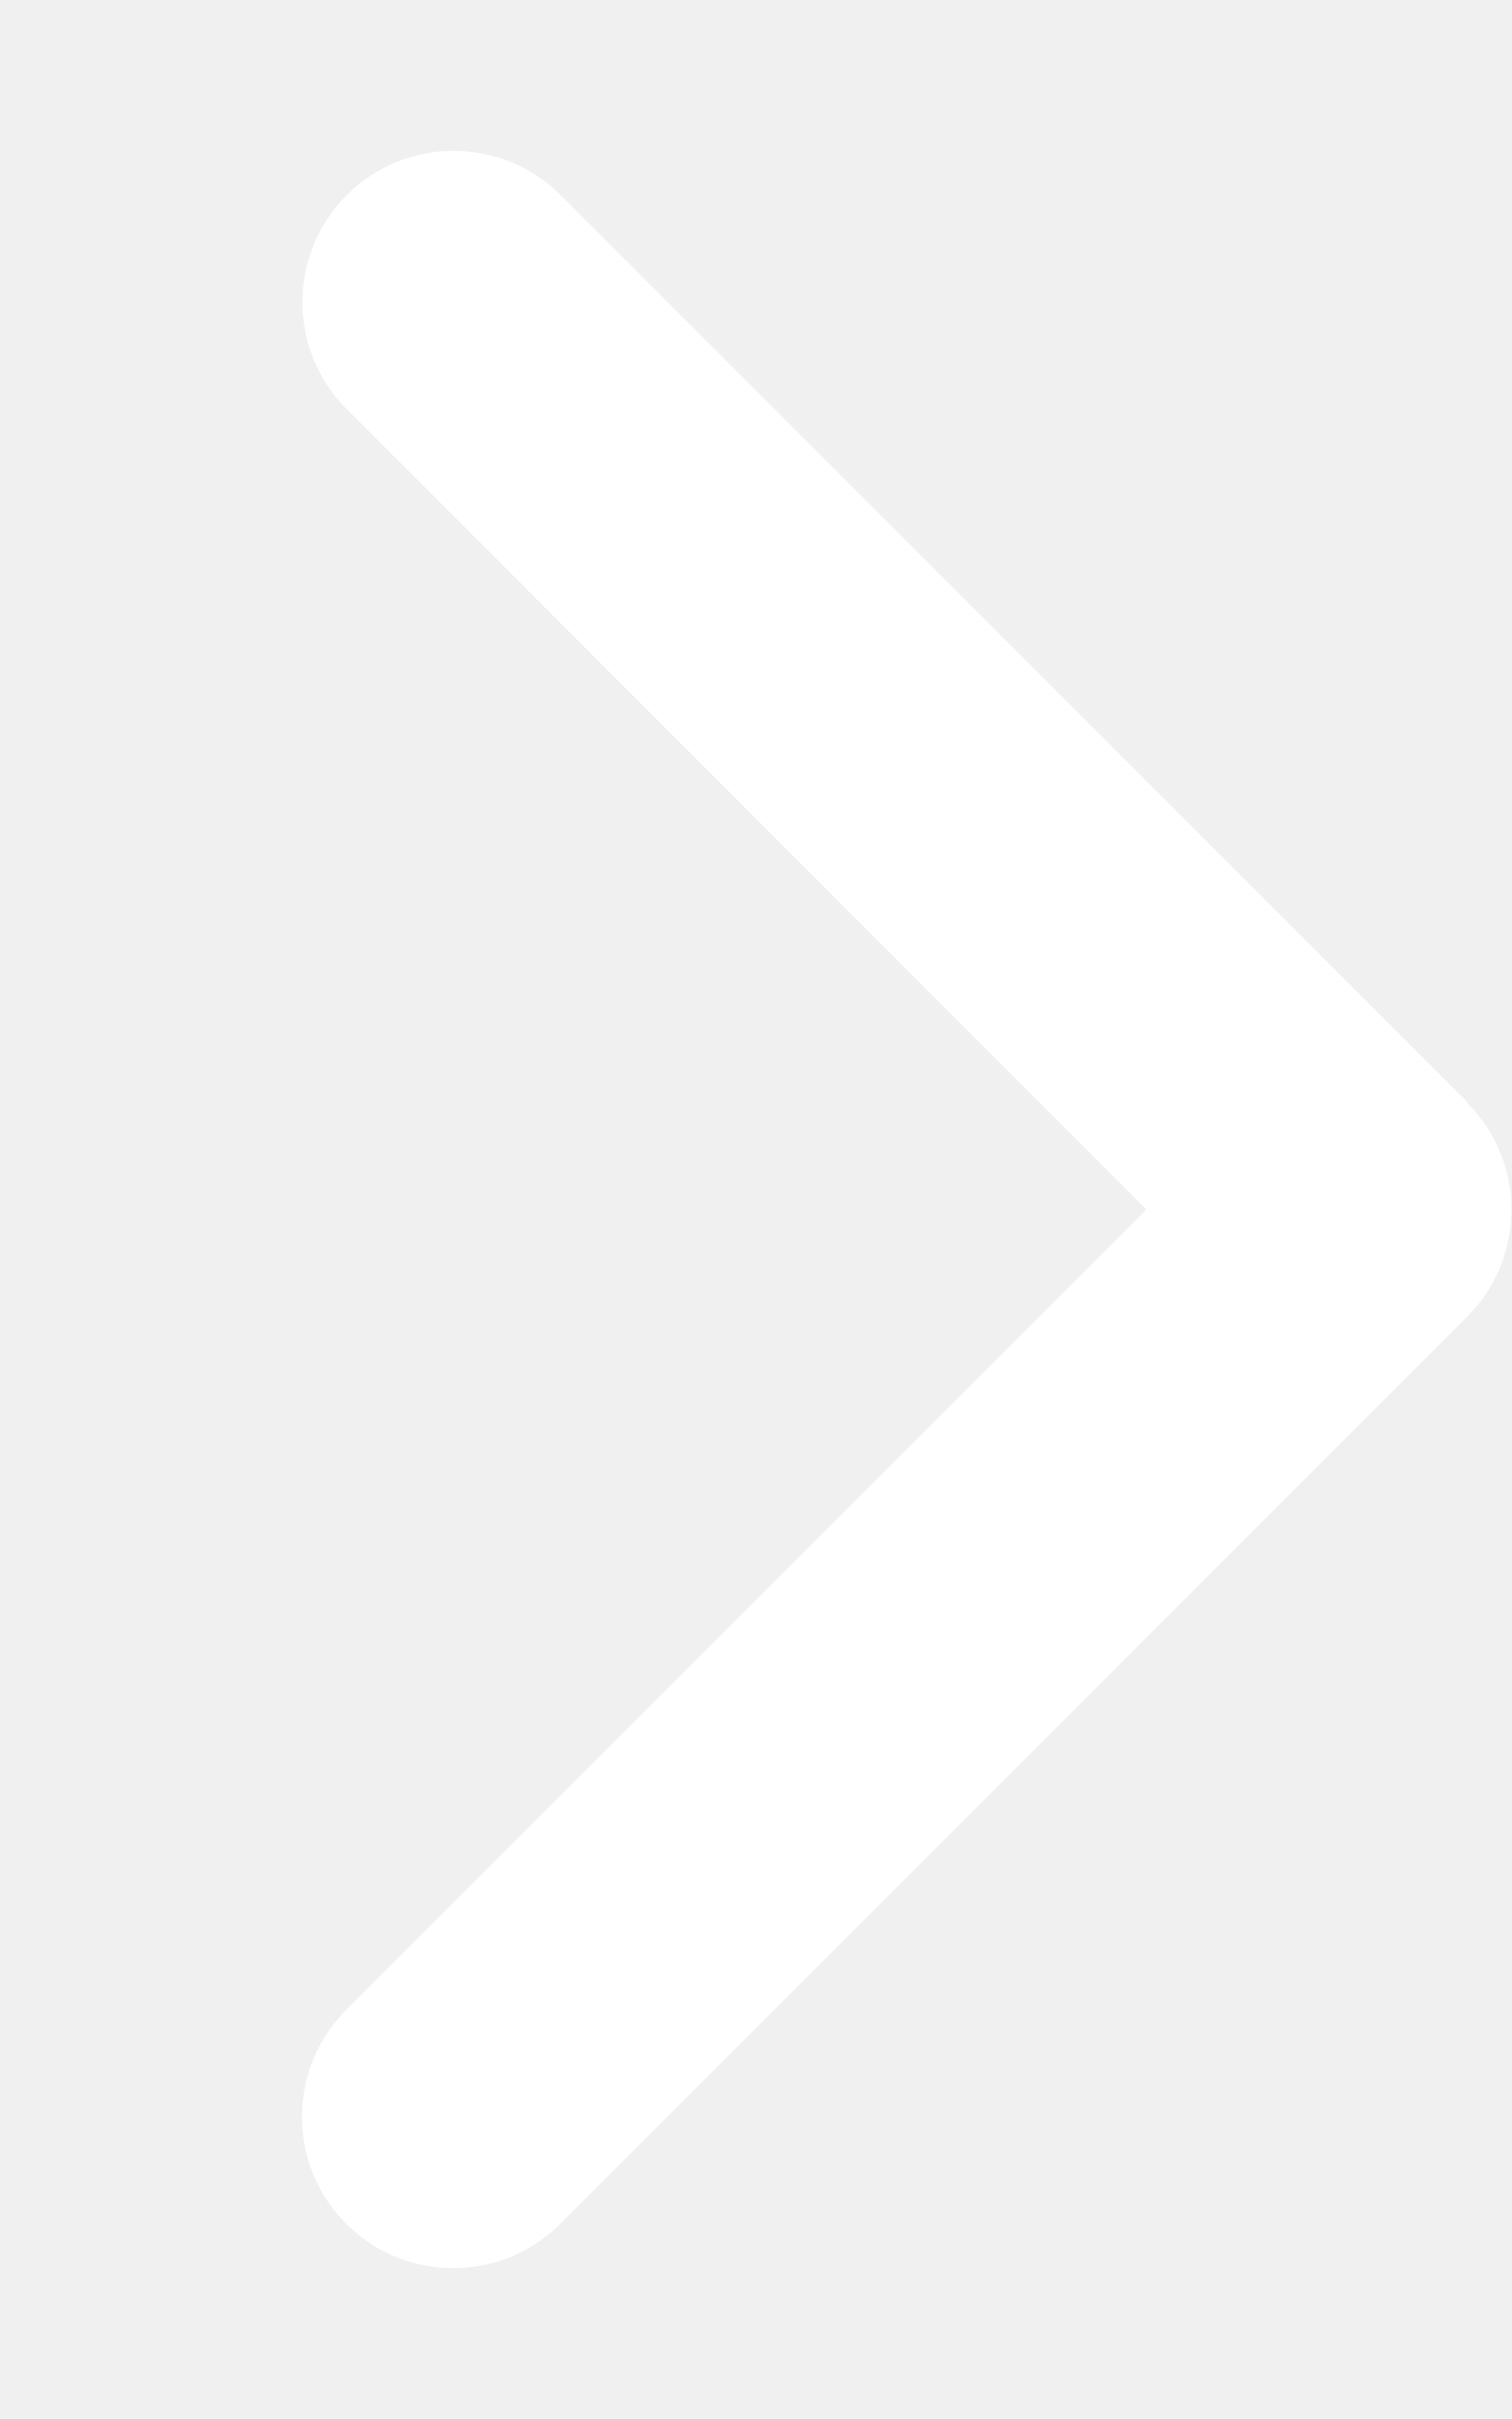
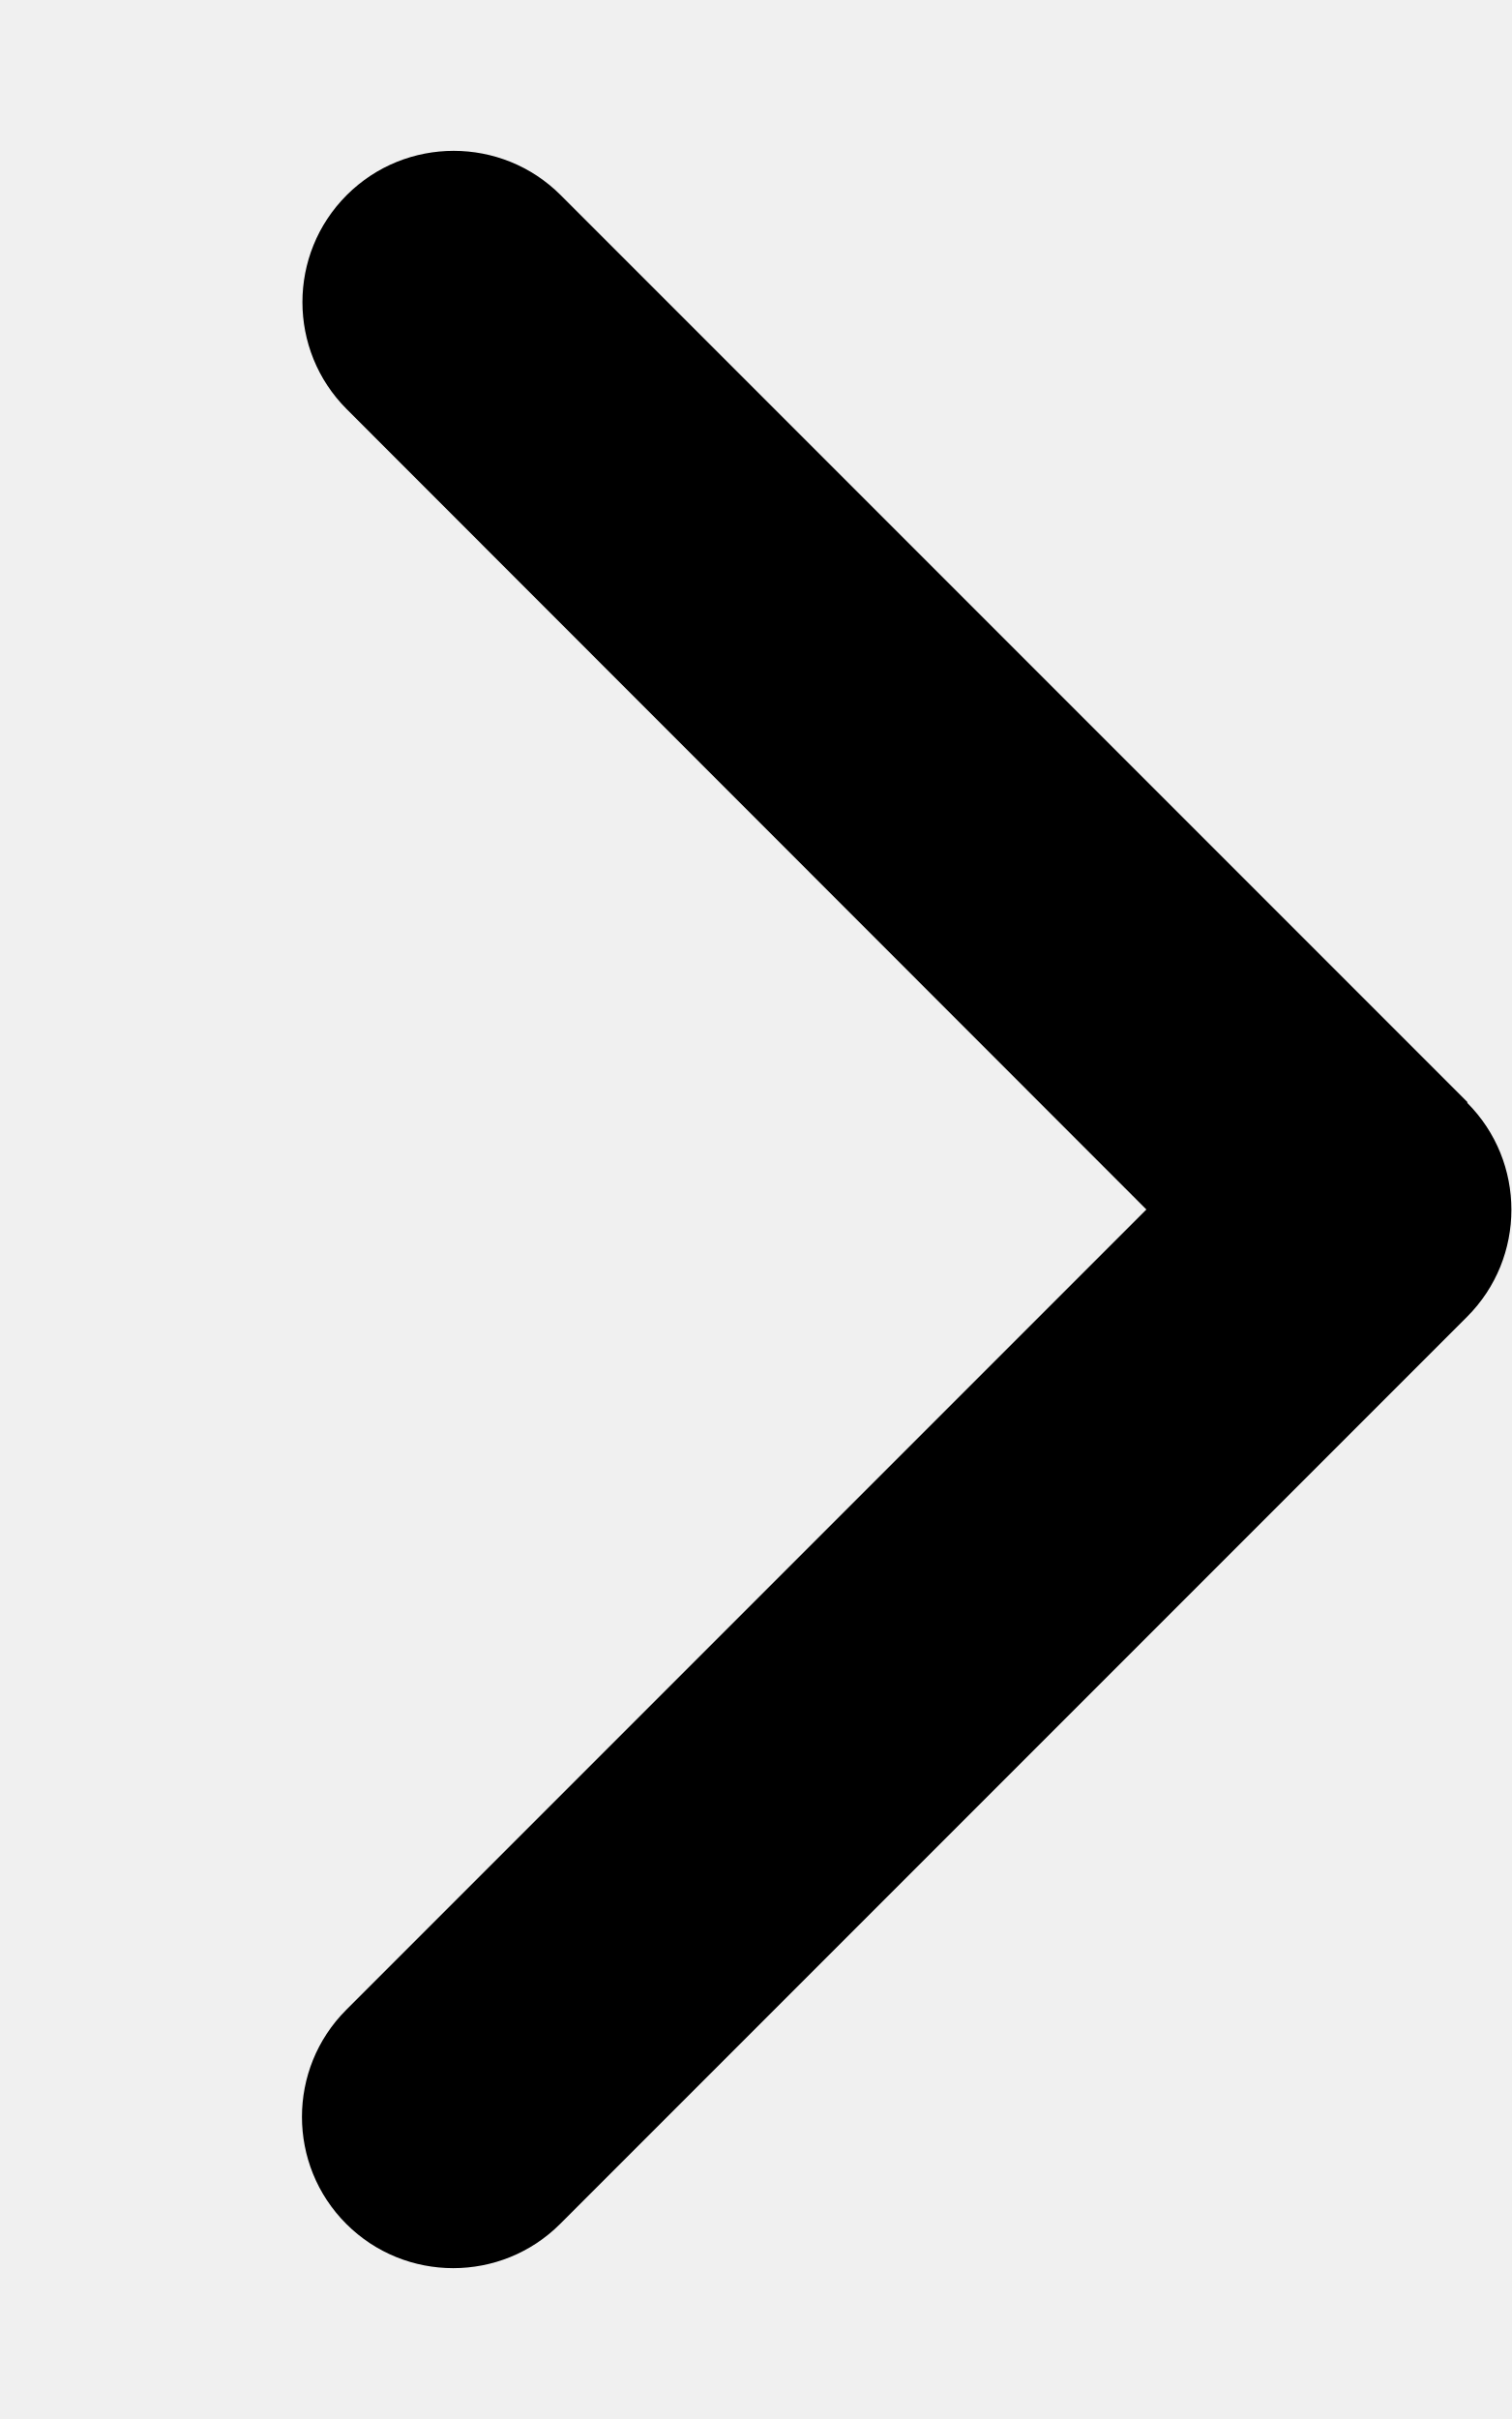
<svg xmlns="http://www.w3.org/2000/svg" viewBox="0 0 320 512">
-   <style>svg{fill:#FFFFFF}</style>
+   <style>svg{fill:#000}</style>
  <path d="M310.6 233.4c12.5 12.5 12.5 32.8 0 45.3l-192 192c-12.5 12.5-32.8 12.5-45.3 0s-12.5-32.8 0-45.3L242.7 256 73.4 86.6c-12.5-12.5-12.5-32.8 0-45.3s32.8-12.5 45.3 0l192 192z" />
</svg>
